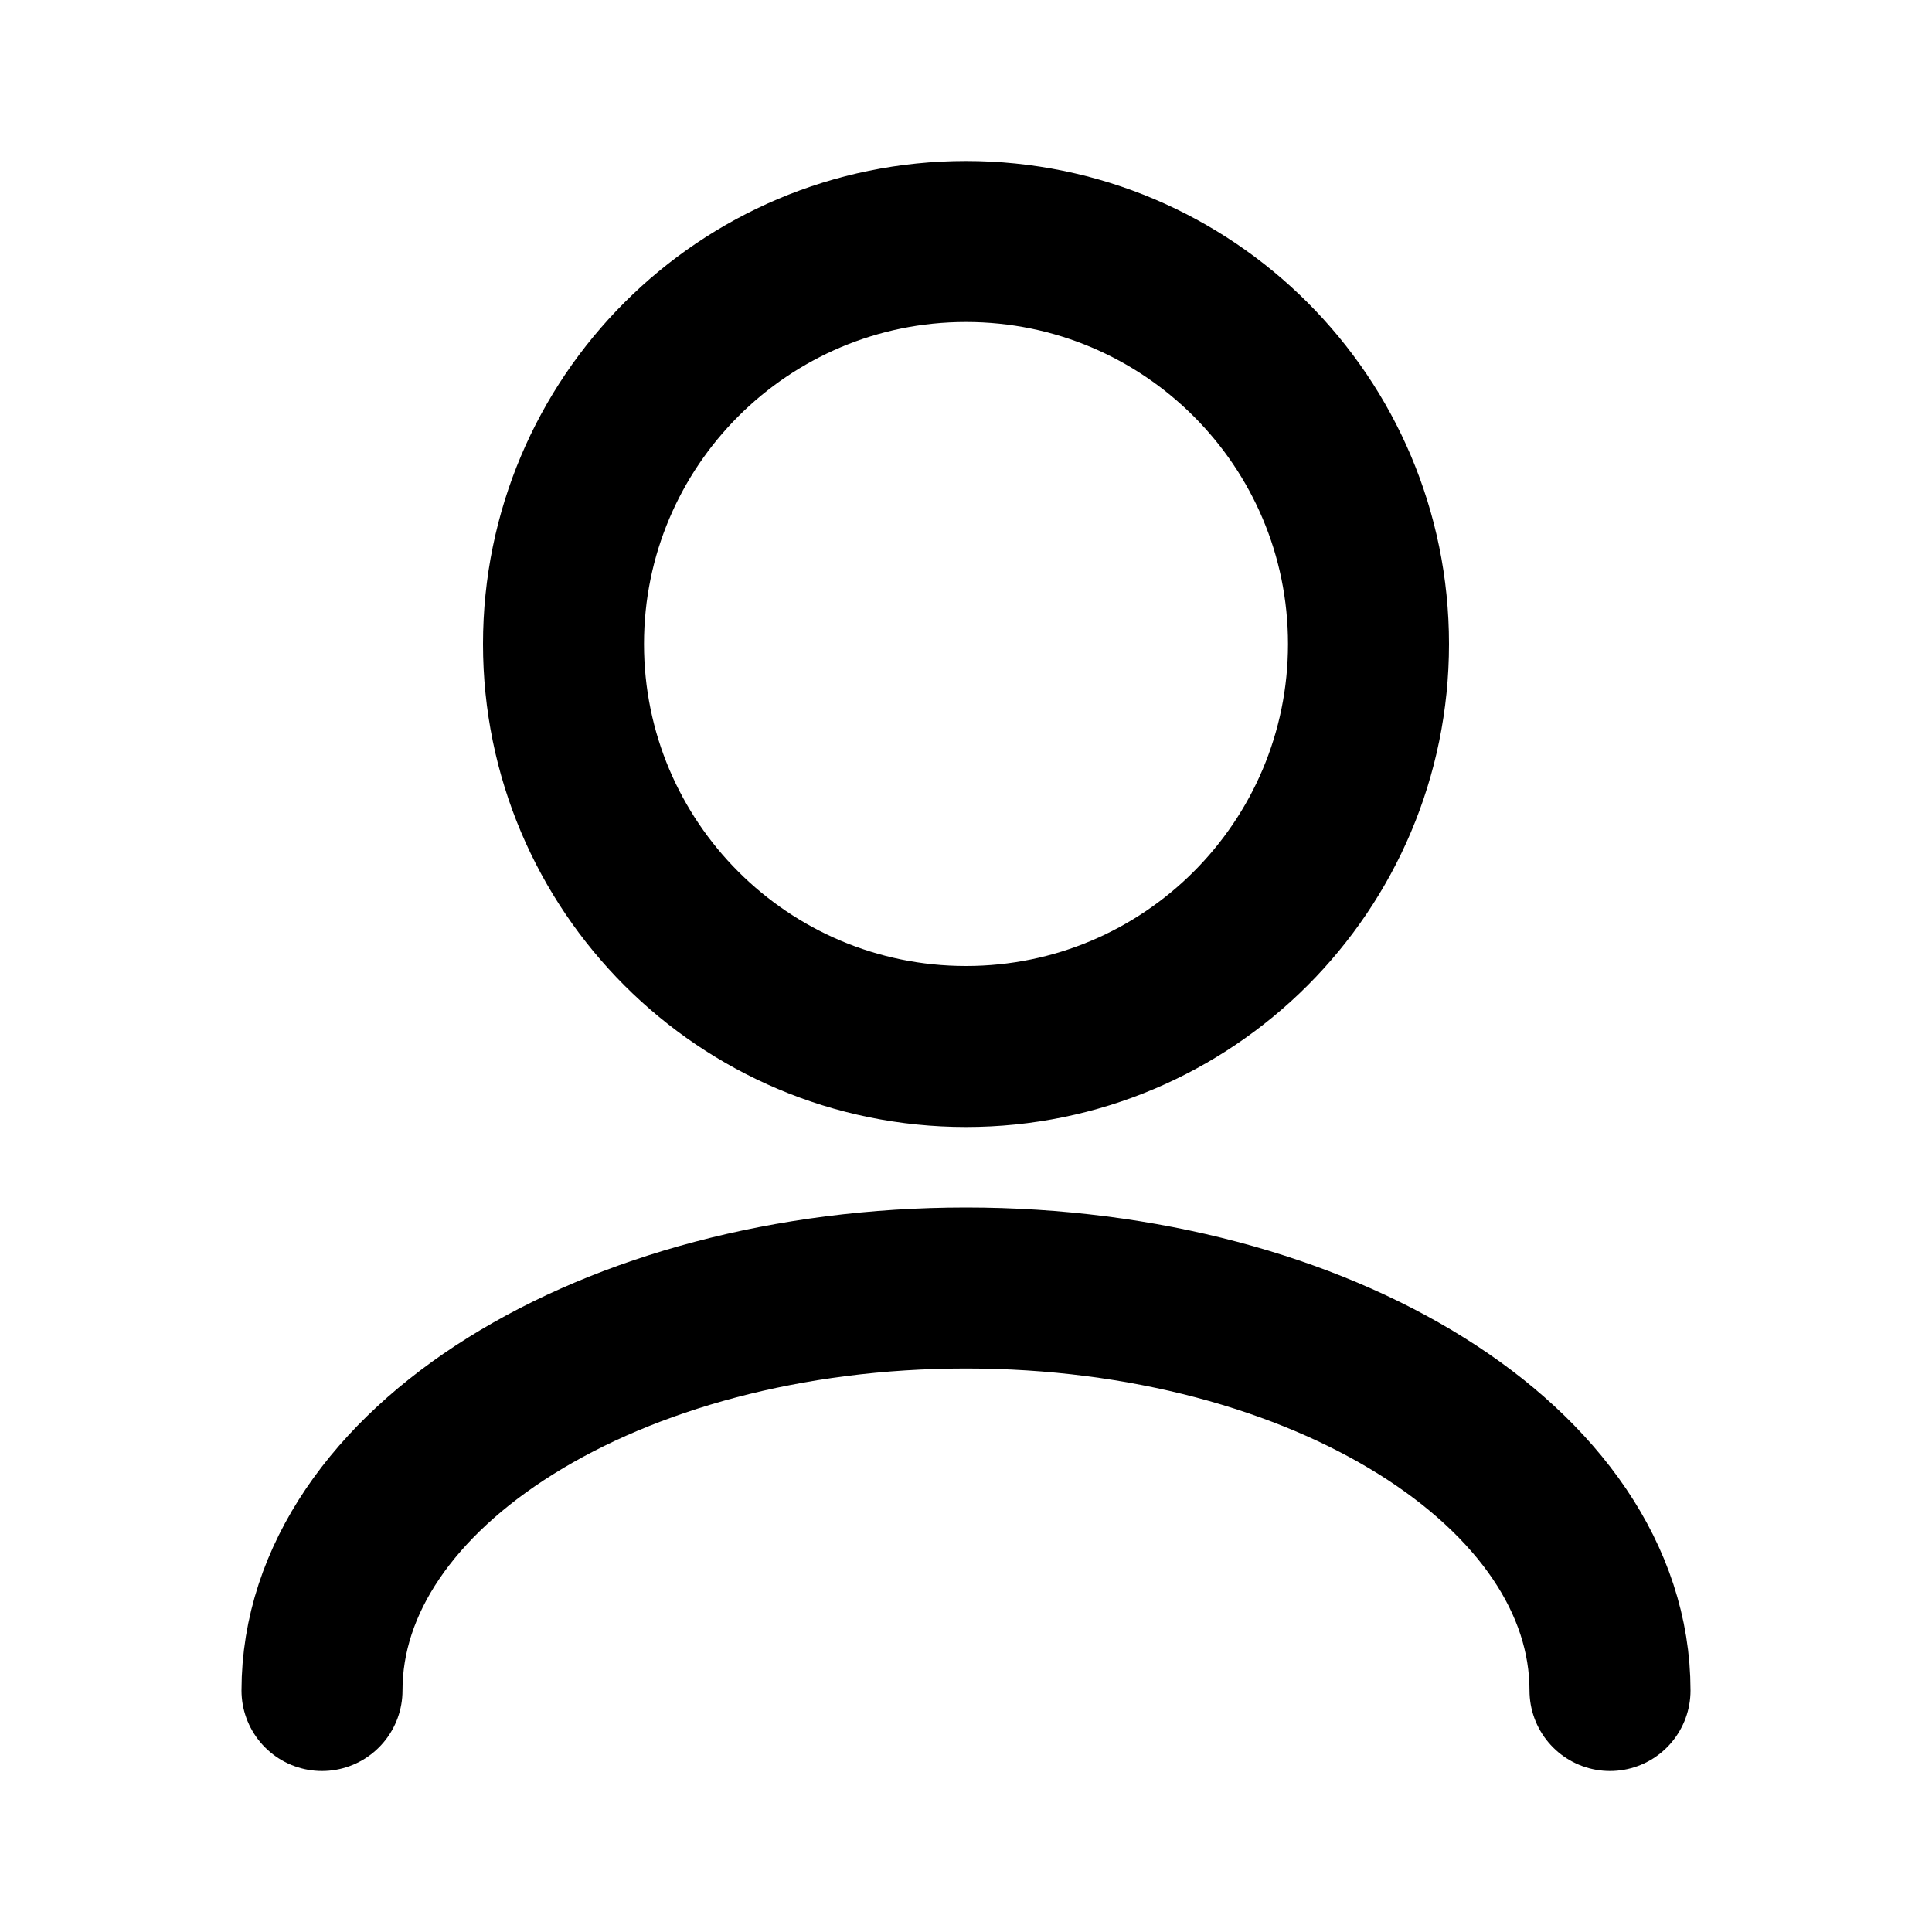
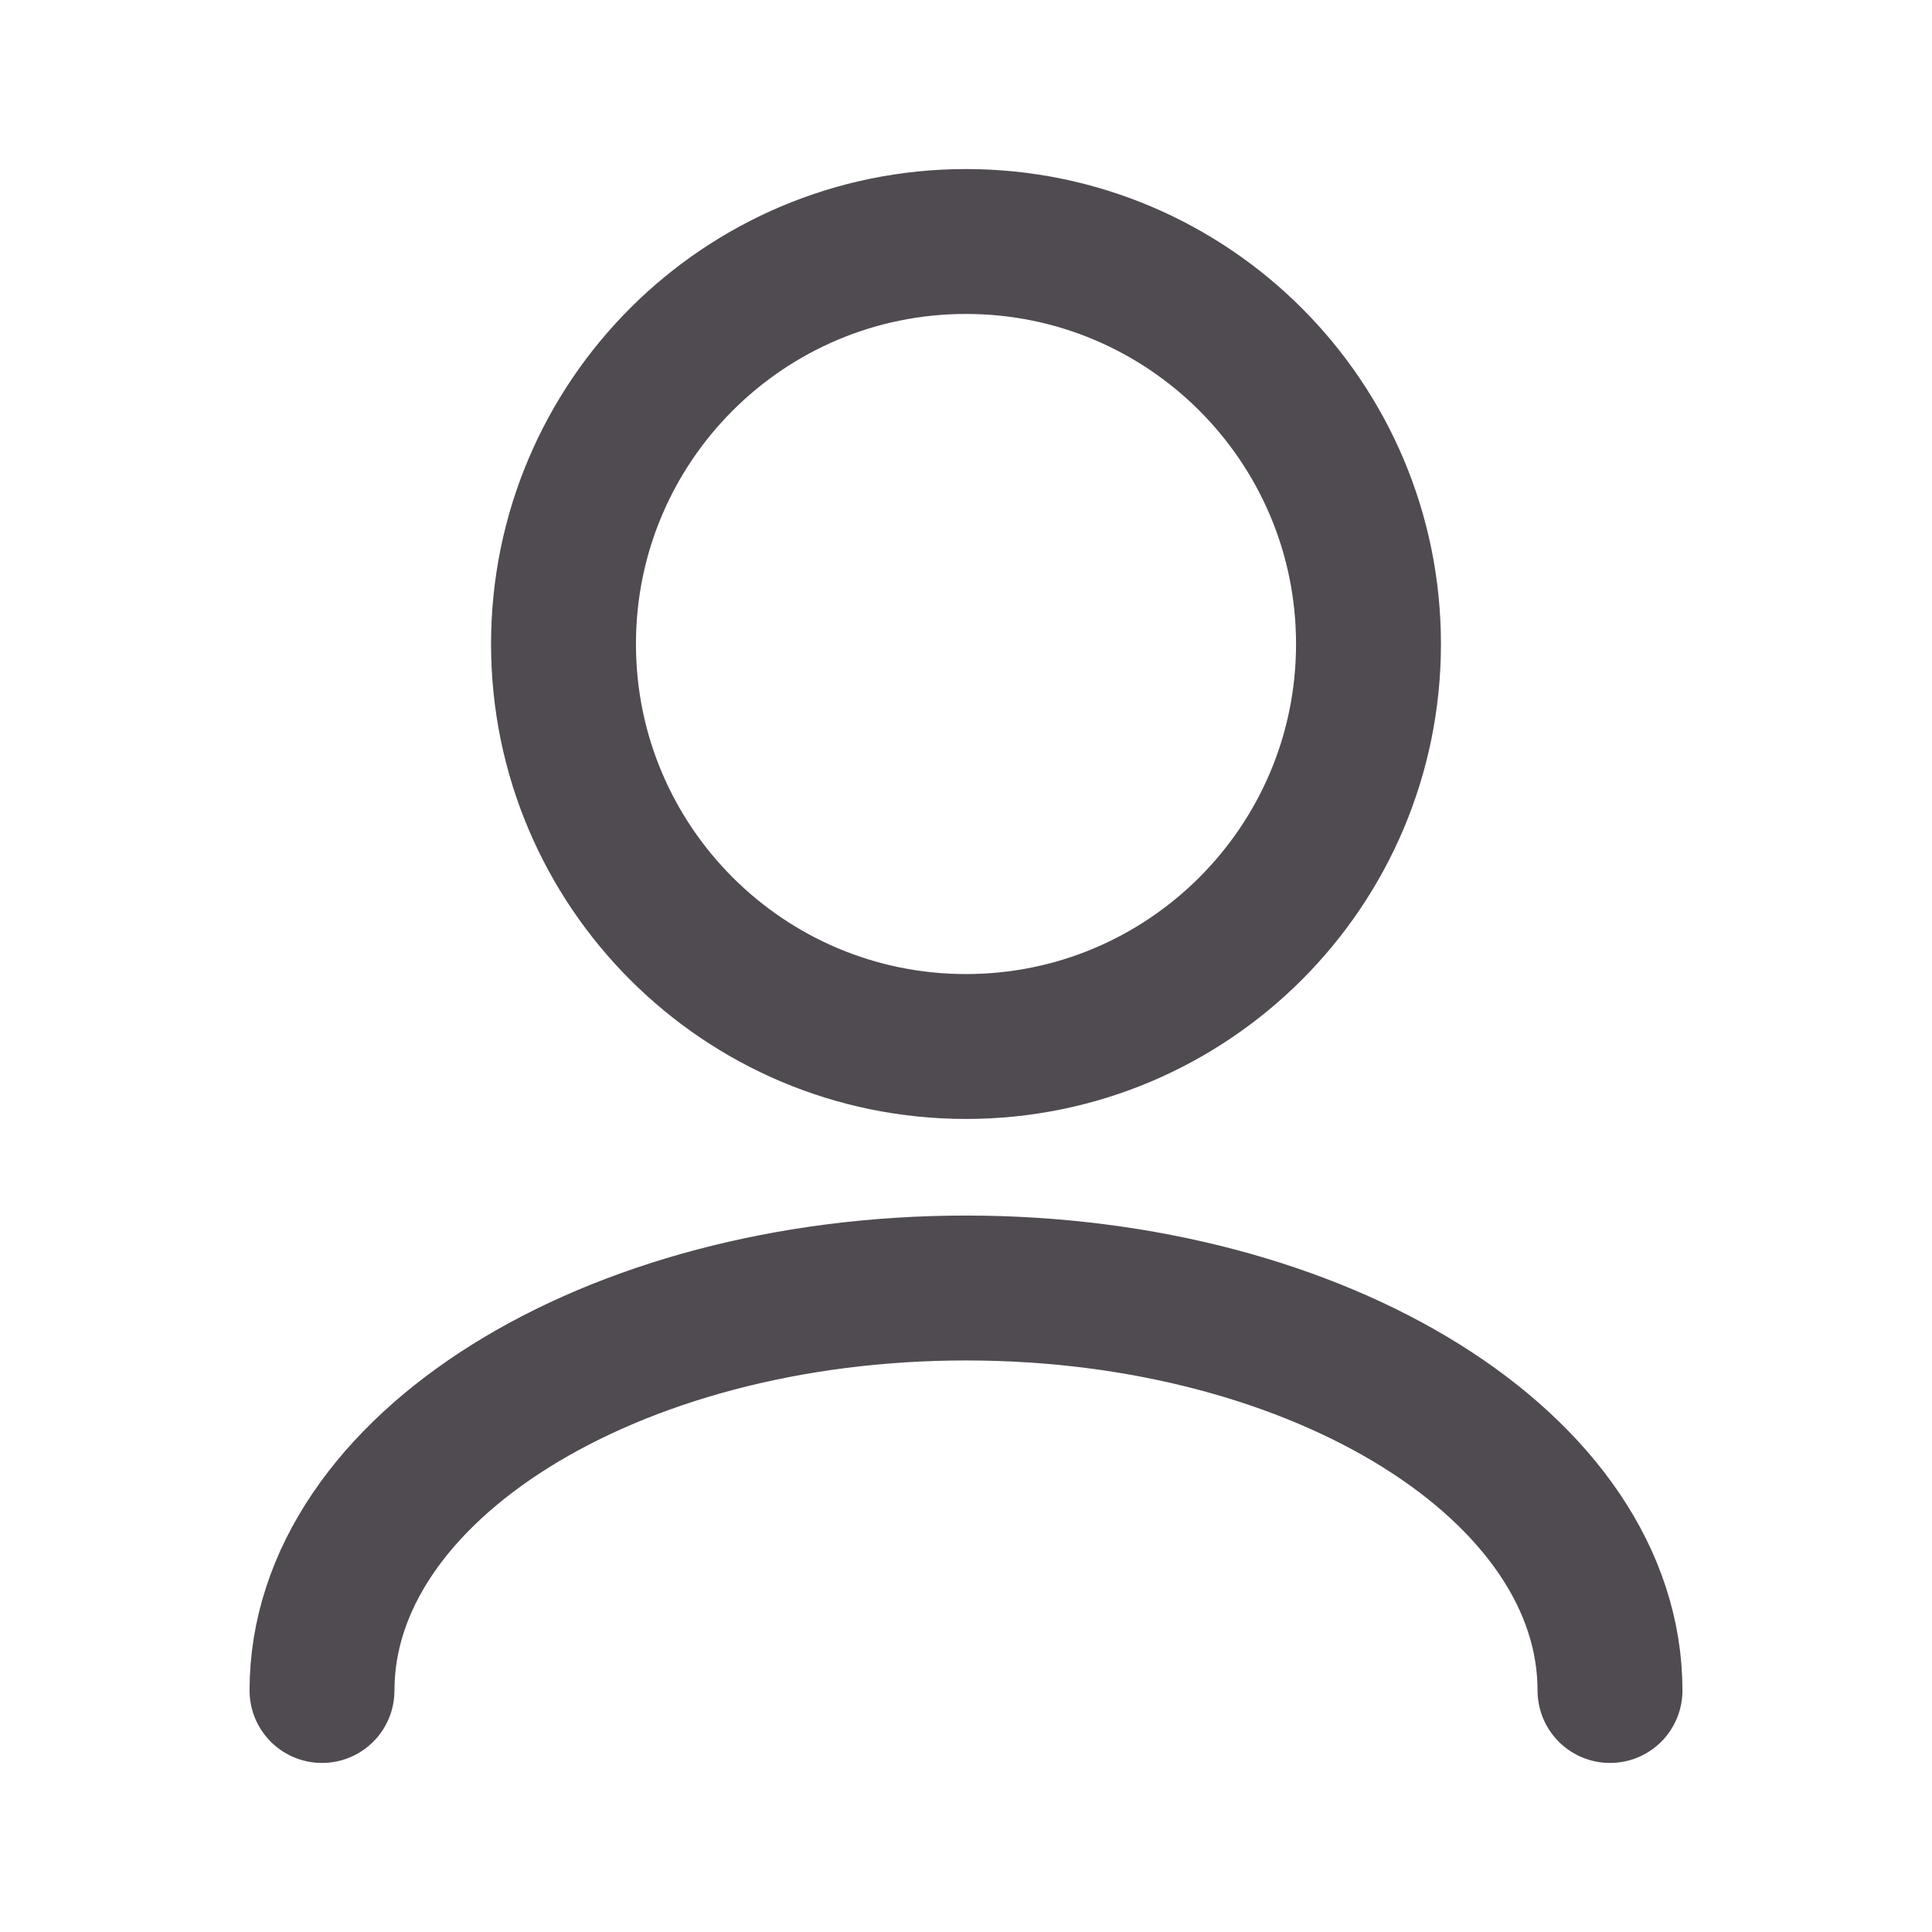
<svg xmlns="http://www.w3.org/2000/svg" width="800px" height="800px" viewBox="0 0 24 24" fill="none">
  <g id="User / User_02">
-     <path id="Vector" d="M20 21C20 18.239 16.418 16 12 16C7.582 16 4 18.239 4 21M12 13C9.239 13 7 10.761 7 8C7 5.239 9.239 3 12 3C14.761 3 17 5.239 17 8C17 10.761 14.761 13 12 13Z" stroke="#000000" stroke-width="2" stroke-linecap="round" stroke-linejoin="round" />
+     <path id="Vector" d="M20 21C20 18.239 16.418 16 12 16C7.582 16 4 18.239 4 21M12 13C9.239 13 7 10.761 7 8C7 5.239 9.239 3 12 3C14.761 3 17 5.239 17 8C17 10.761 14.761 13 12 13Z" stroke="#504b51" stroke-width="1.8" stroke-linecap="round" stroke-linejoin="round" />
  </g>
</svg>
